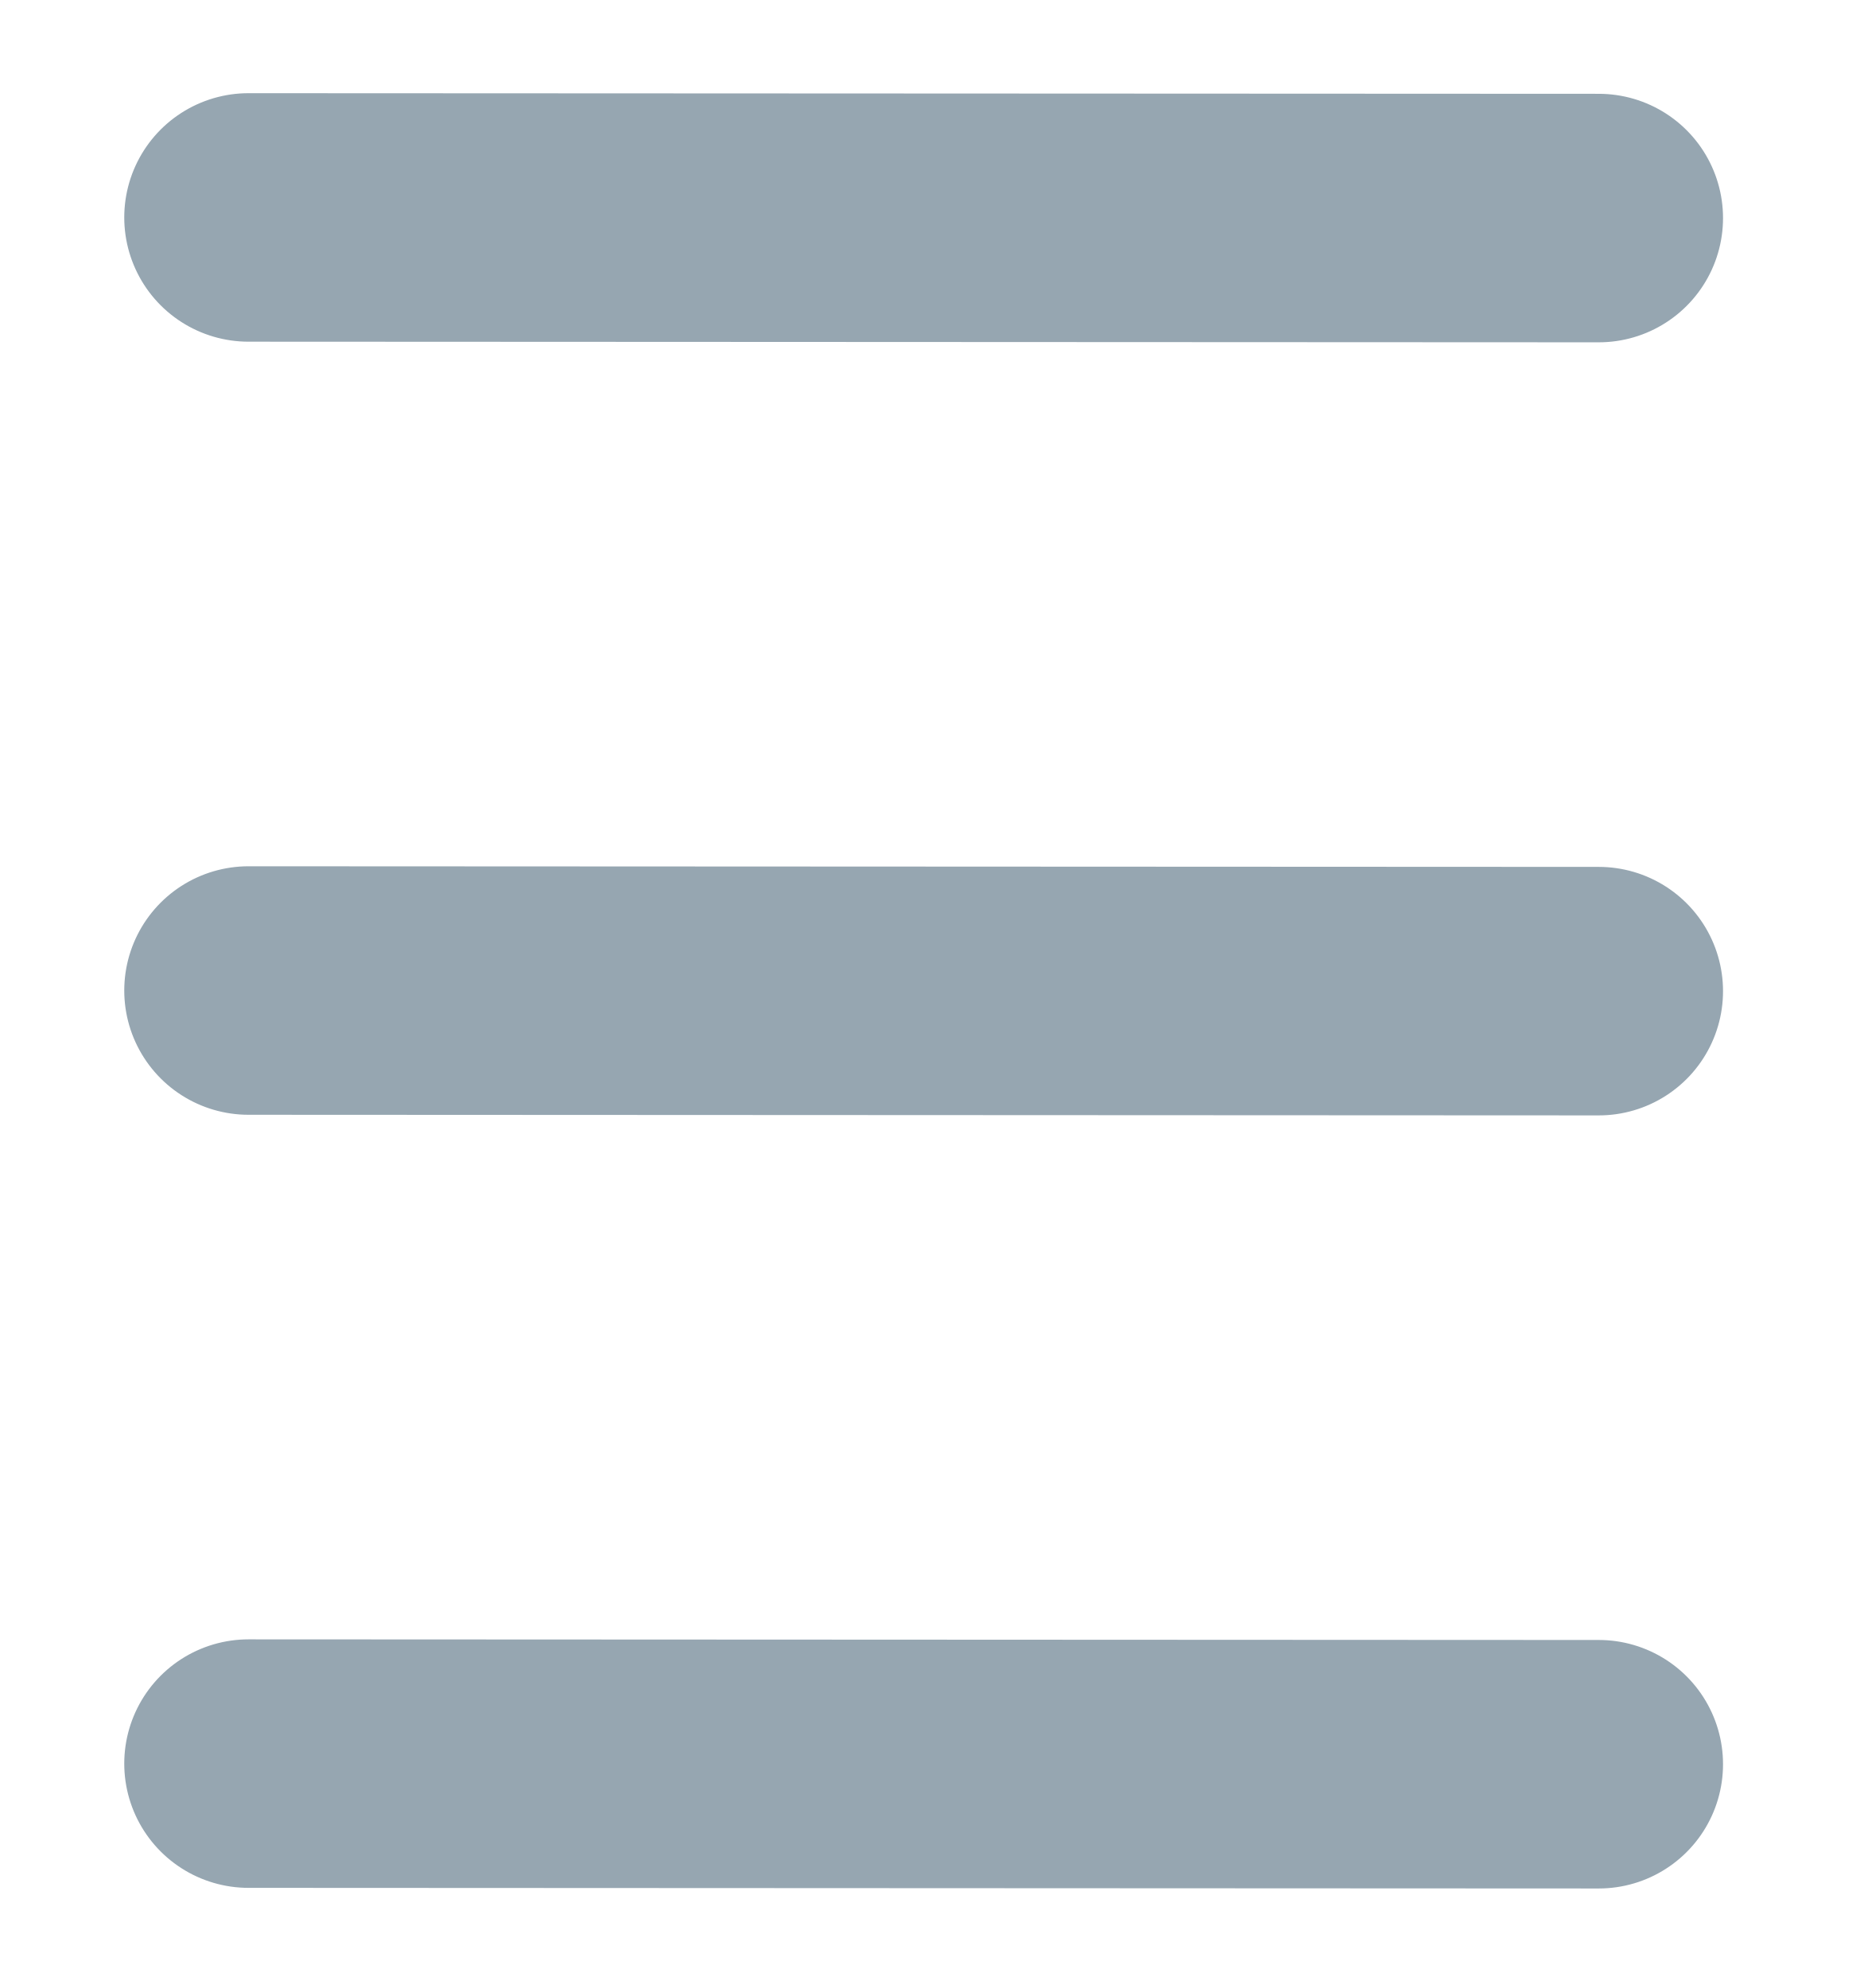
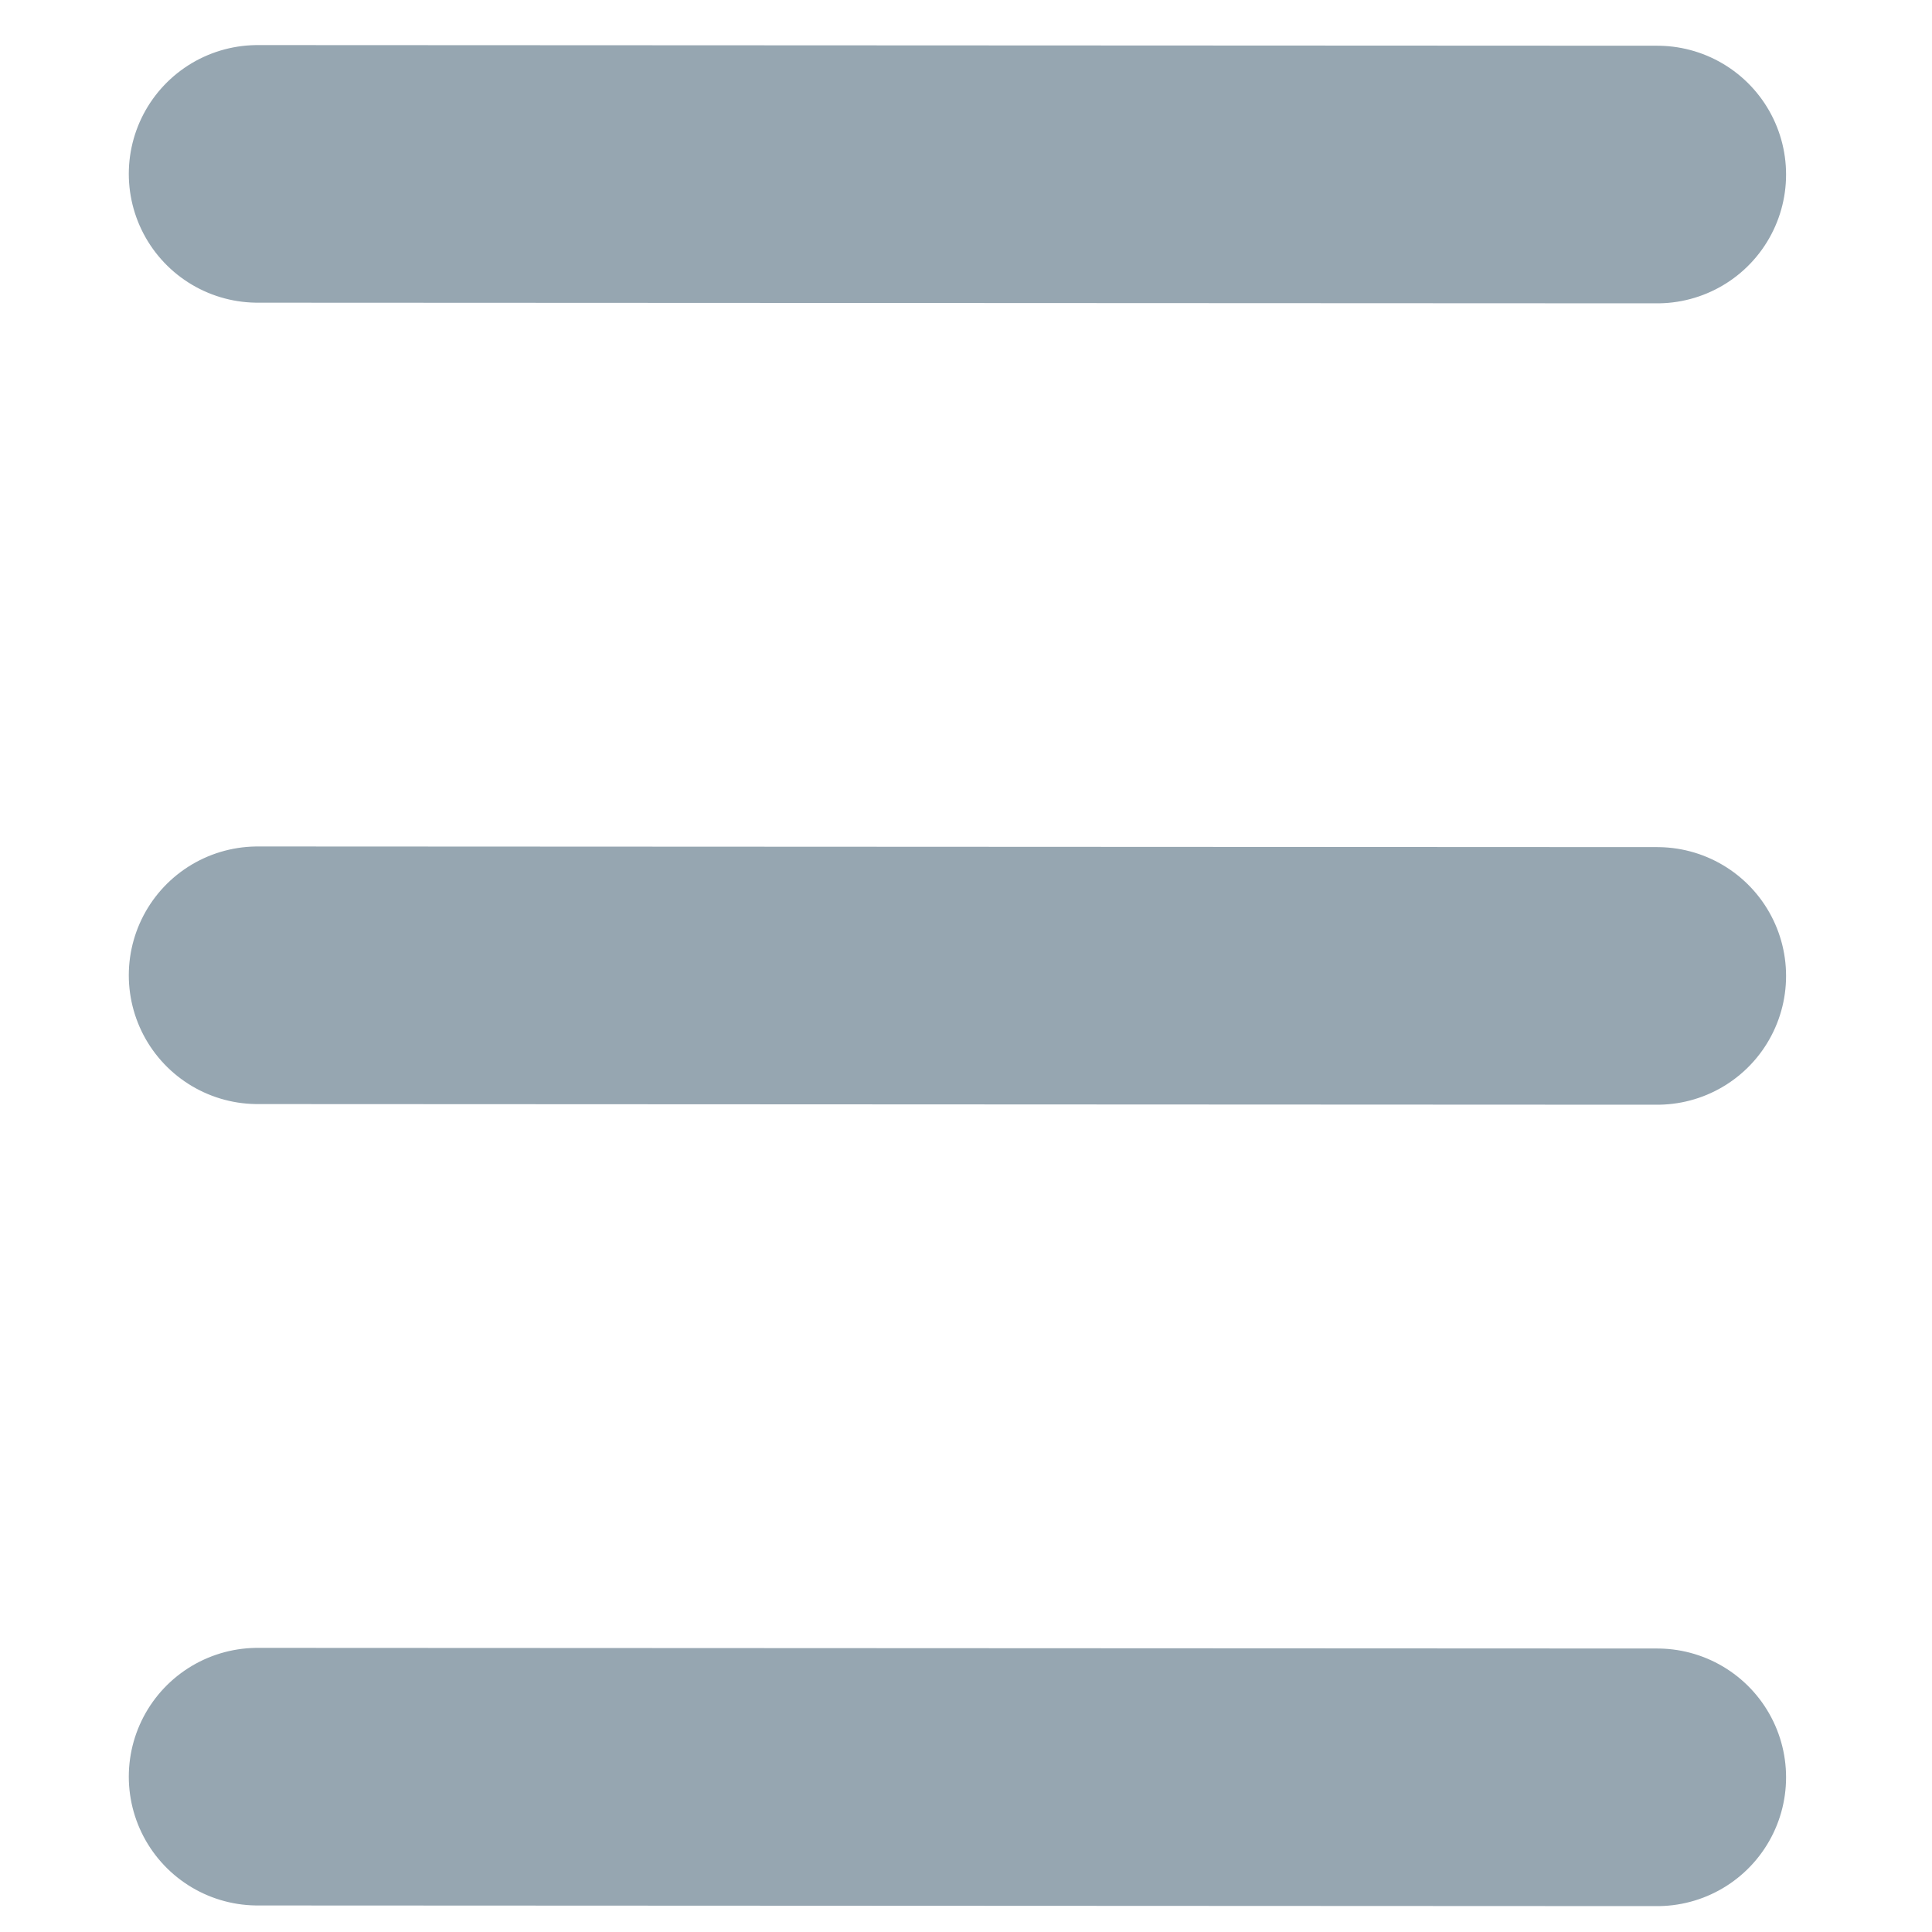
- <svg xmlns="http://www.w3.org/2000/svg" width="15px" height="16px" viewBox="0 0 15 16" version="1.1">
-   <defs />
-   <g id="Symbols" stroke="none" stroke-width="1" fill="none" fill-rule="evenodd" stroke-linecap="round" stroke-linejoin="round">
-     <g id="burger_menu_default" stroke-width="2" stroke="#96A6B1">
-       <path d="M12.867,1.755 L2,1.75" />
-       <path d="M12.867,7.977 L2,7.972" />
-       <path d="M12.867,14.199 L2,14.194" />
+ <svg xmlns="http://www.w3.org/2000/svg" width="15" height="15" viewBox="0 0 15 15" version="1.1" id="svg16">
+   <defs id="defs6" />
+   <g id="Symbols" style="fill:none;fill-rule:evenodd;stroke:none;stroke-width:1;stroke-linecap:round;stroke-linejoin:round" transform="translate(0,-0.4)">
+     <g id="burger_menu_default" style="stroke:#96a6b1;stroke-width:2">
+       <path d="M 12.867,1.755 2,1.75" id="path8" />
+       <path d="M 12.867,7.977 2,7.972" id="path10" />
+       <path d="M 12.867,14.199 2,14.194" id="path12" />
    </g>
  </g>
</svg>
